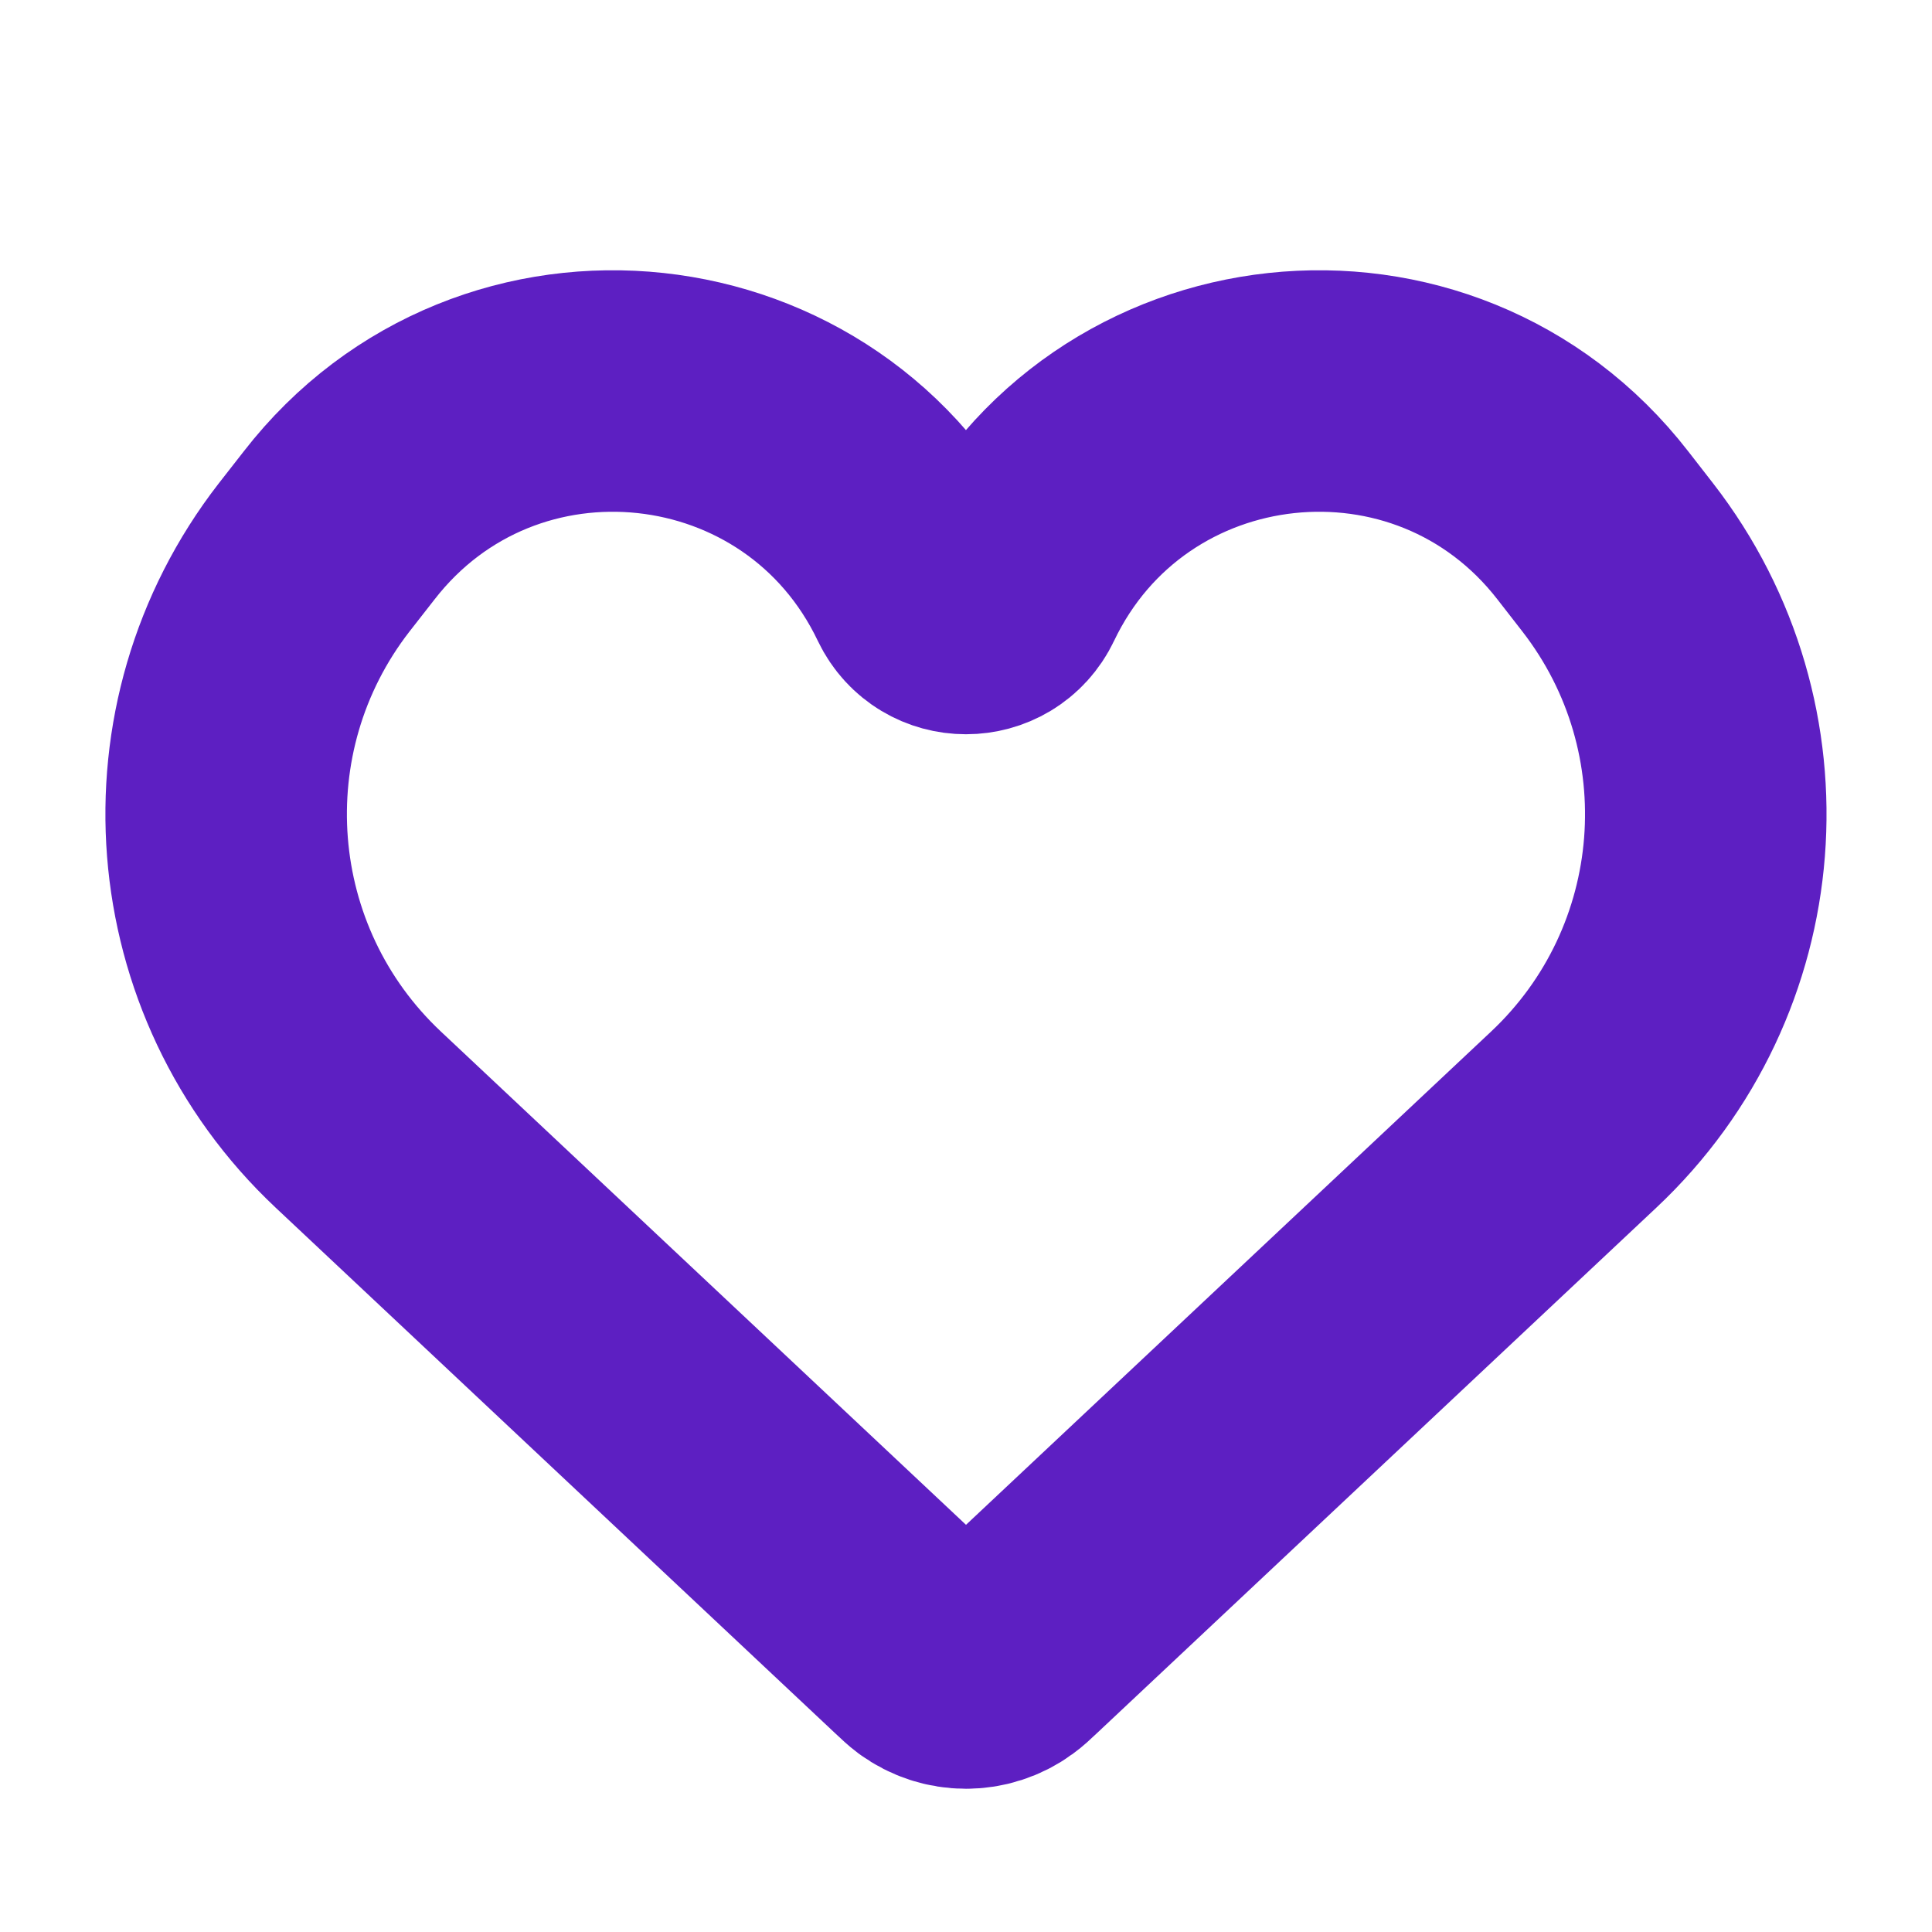
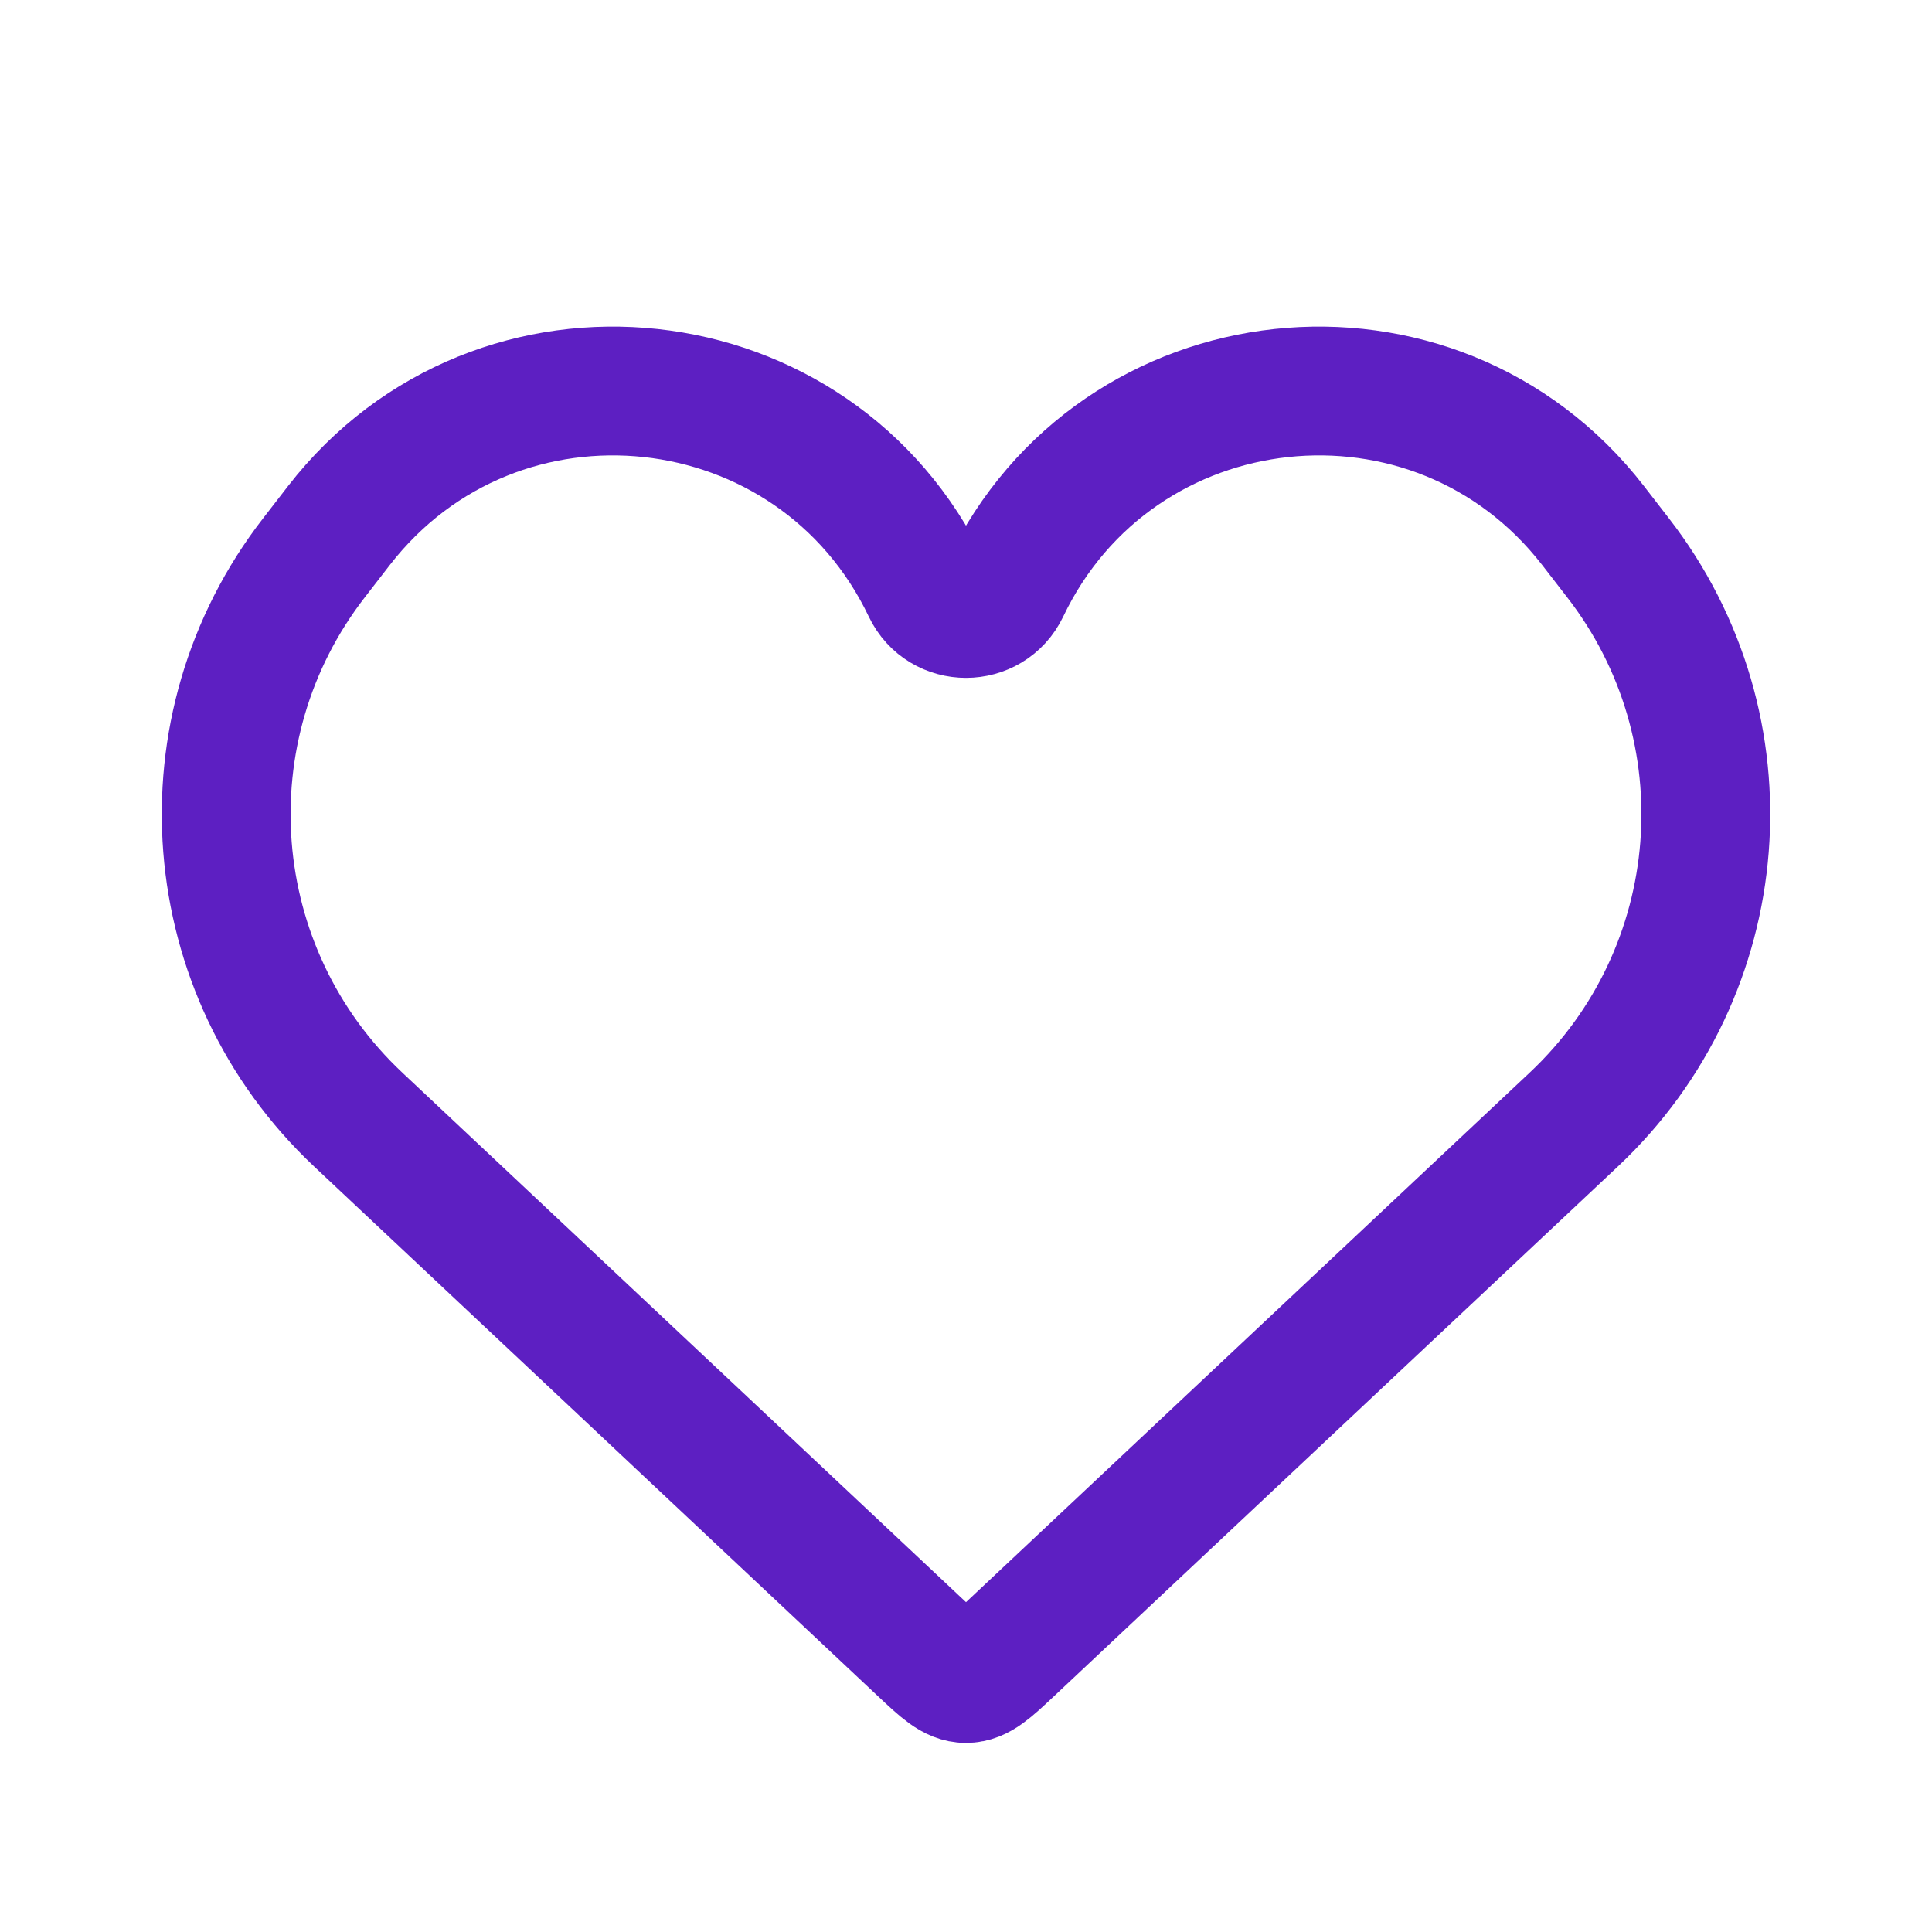
- <svg xmlns="http://www.w3.org/2000/svg" width="16" height="16" viewBox="0 0 16 16" fill="none">
-   <path d="M2.967 9.272L7.602 13.626C7.654 13.675 7.68 13.699 7.704 13.717C7.88 13.846 8.119 13.846 8.295 13.717C8.32 13.699 8.346 13.675 8.398 13.626L13.033 9.272C14.337 8.047 14.495 6.031 13.398 4.617L13.192 4.352C11.88 2.66 9.246 2.944 8.324 4.876C8.194 5.149 7.806 5.149 7.675 4.876C6.753 2.944 4.12 2.66 2.808 4.352L2.601 4.617C1.504 6.031 1.663 8.047 2.967 9.272Z" stroke="#5D1FC2" stroke-width="2" />
+ <svg xmlns="http://www.w3.org/2000/svg" width="30" height="30" viewBox="0 0 30 30" fill="none">
+   <path d="M5.563 17.385L14.315 25.607C14.64 25.912 14.802 26.064 15 26.064C15.198 26.064 15.36 25.912 15.685 25.607L15.685 25.607L24.437 17.385C26.882 15.088 27.179 11.308 25.122 8.658L24.736 8.159C22.275 4.988 17.337 5.52 15.608 9.142C15.364 9.654 14.636 9.654 14.392 9.142C12.663 5.52 7.725 4.988 5.264 8.159L4.878 8.658C2.821 11.308 3.118 15.088 5.563 17.385Z" stroke="#5D1FC2" stroke-width="2" />
</svg>
